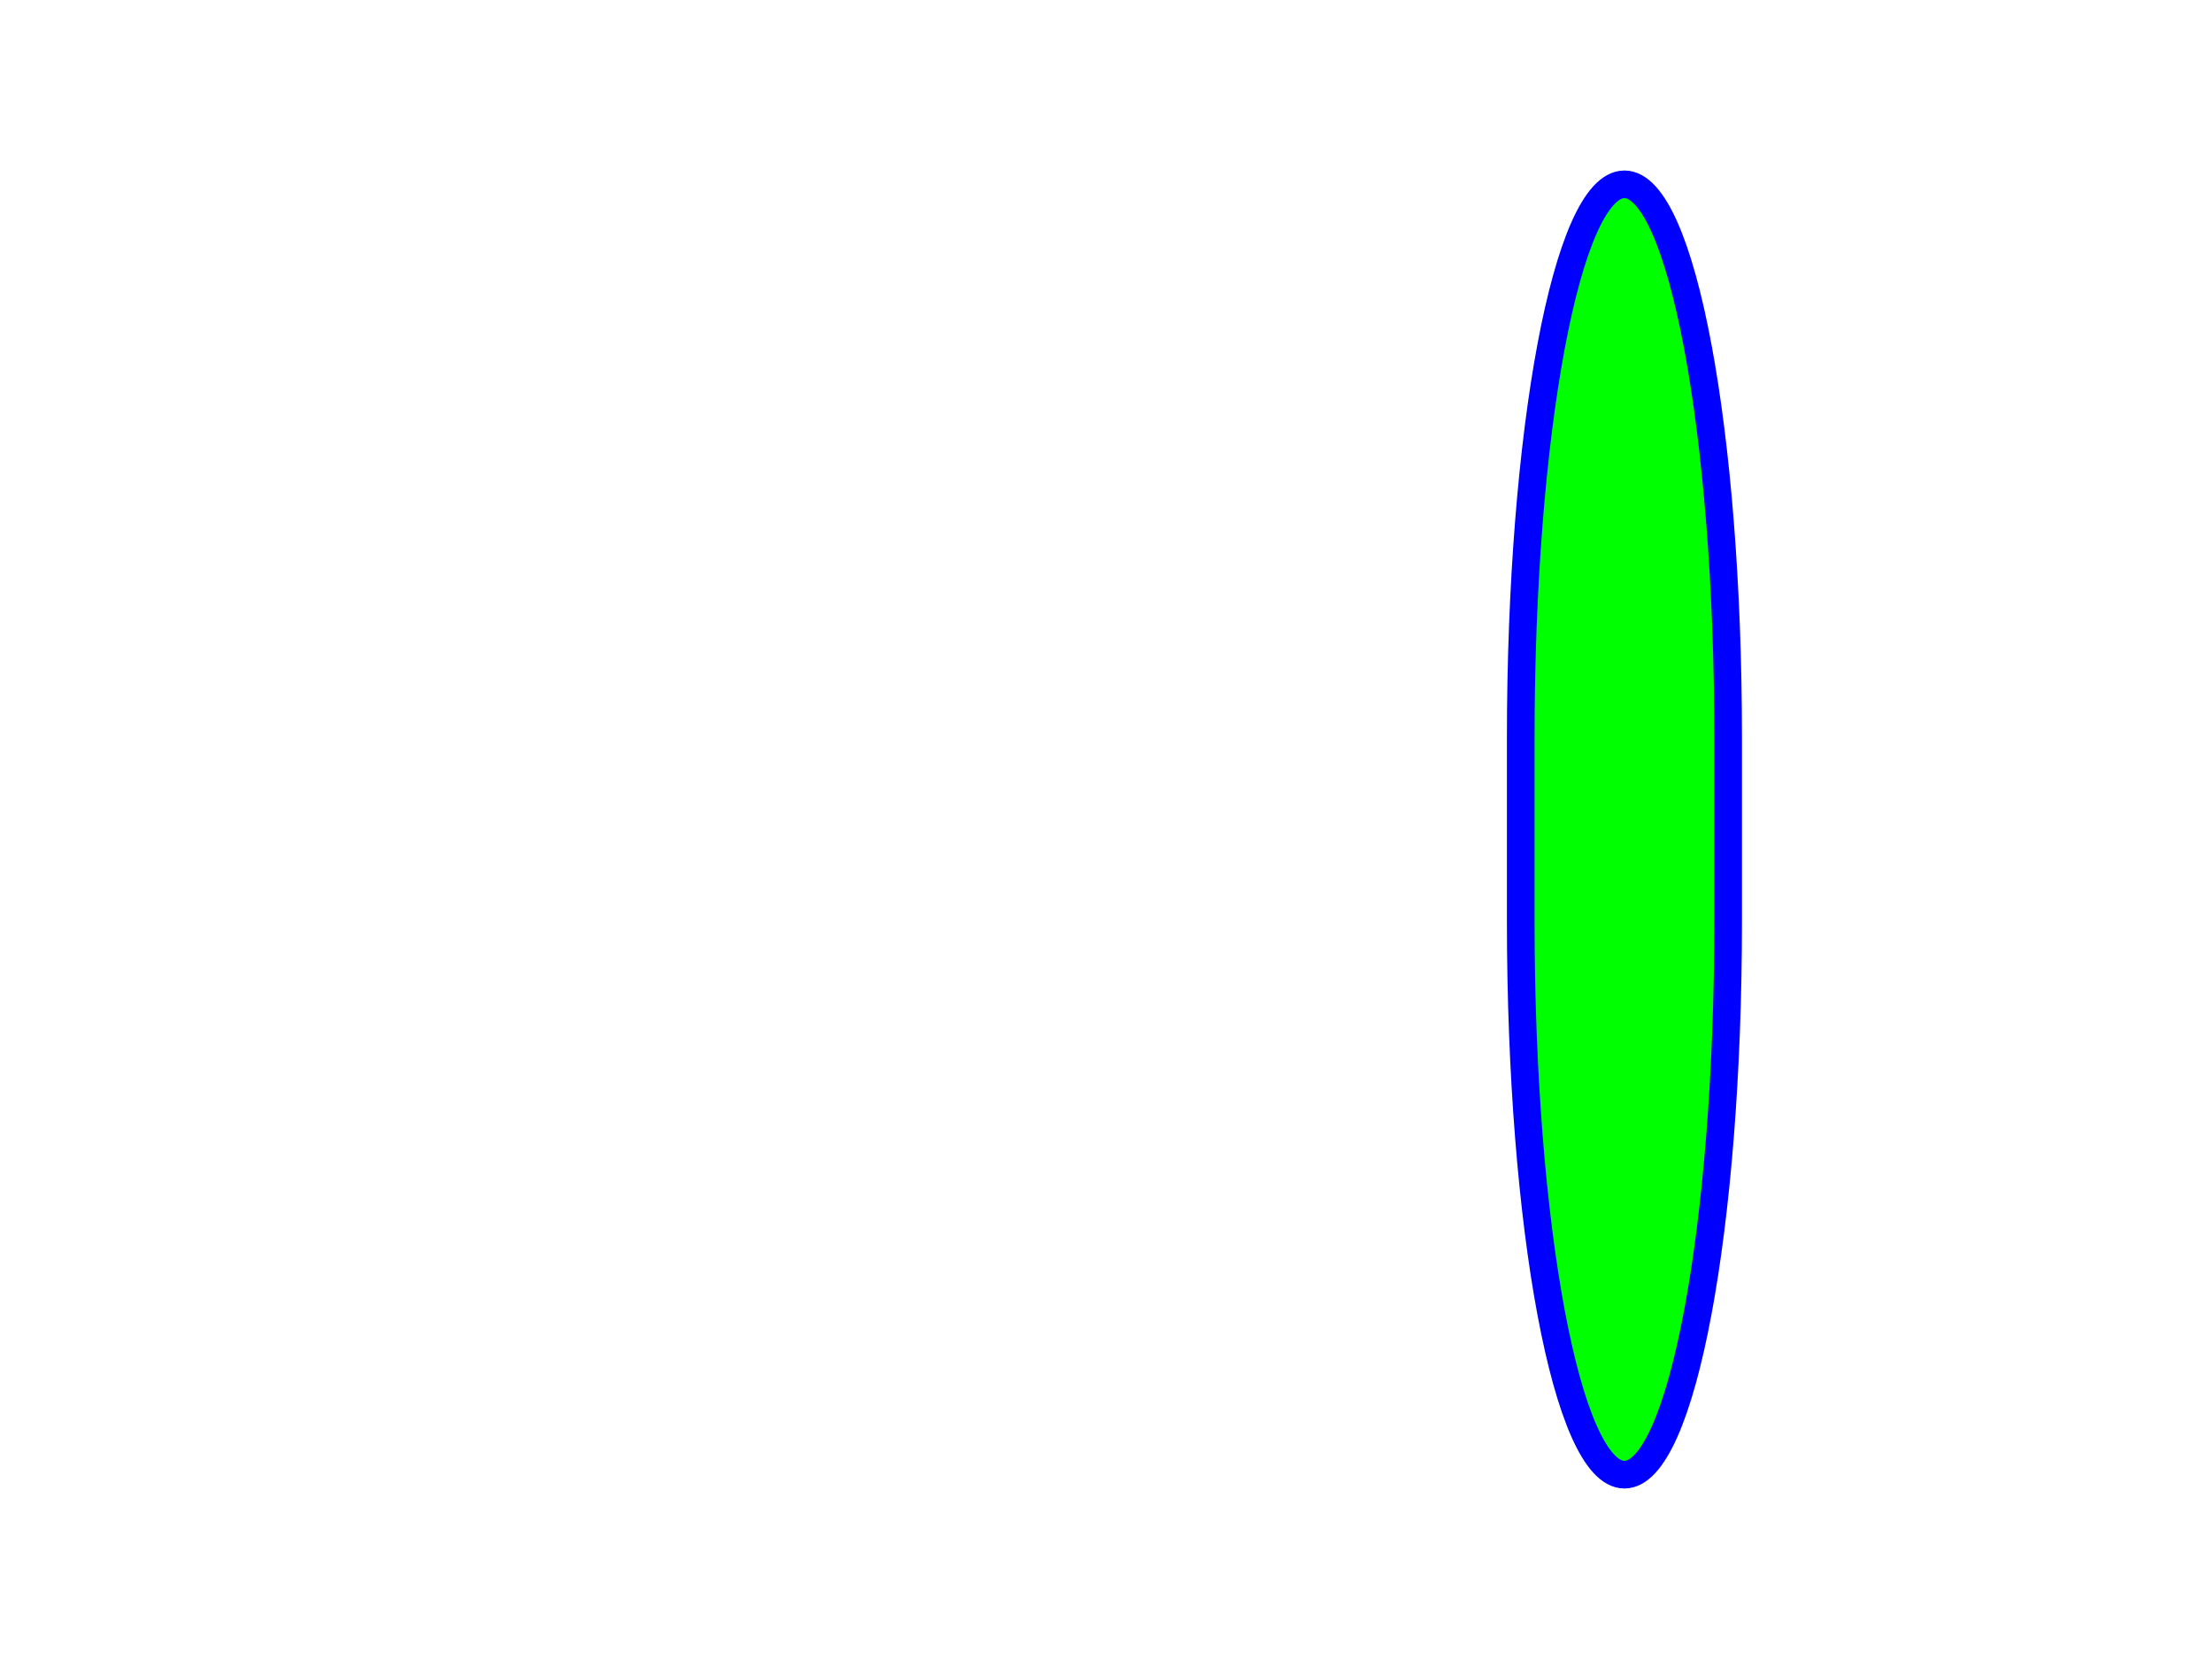
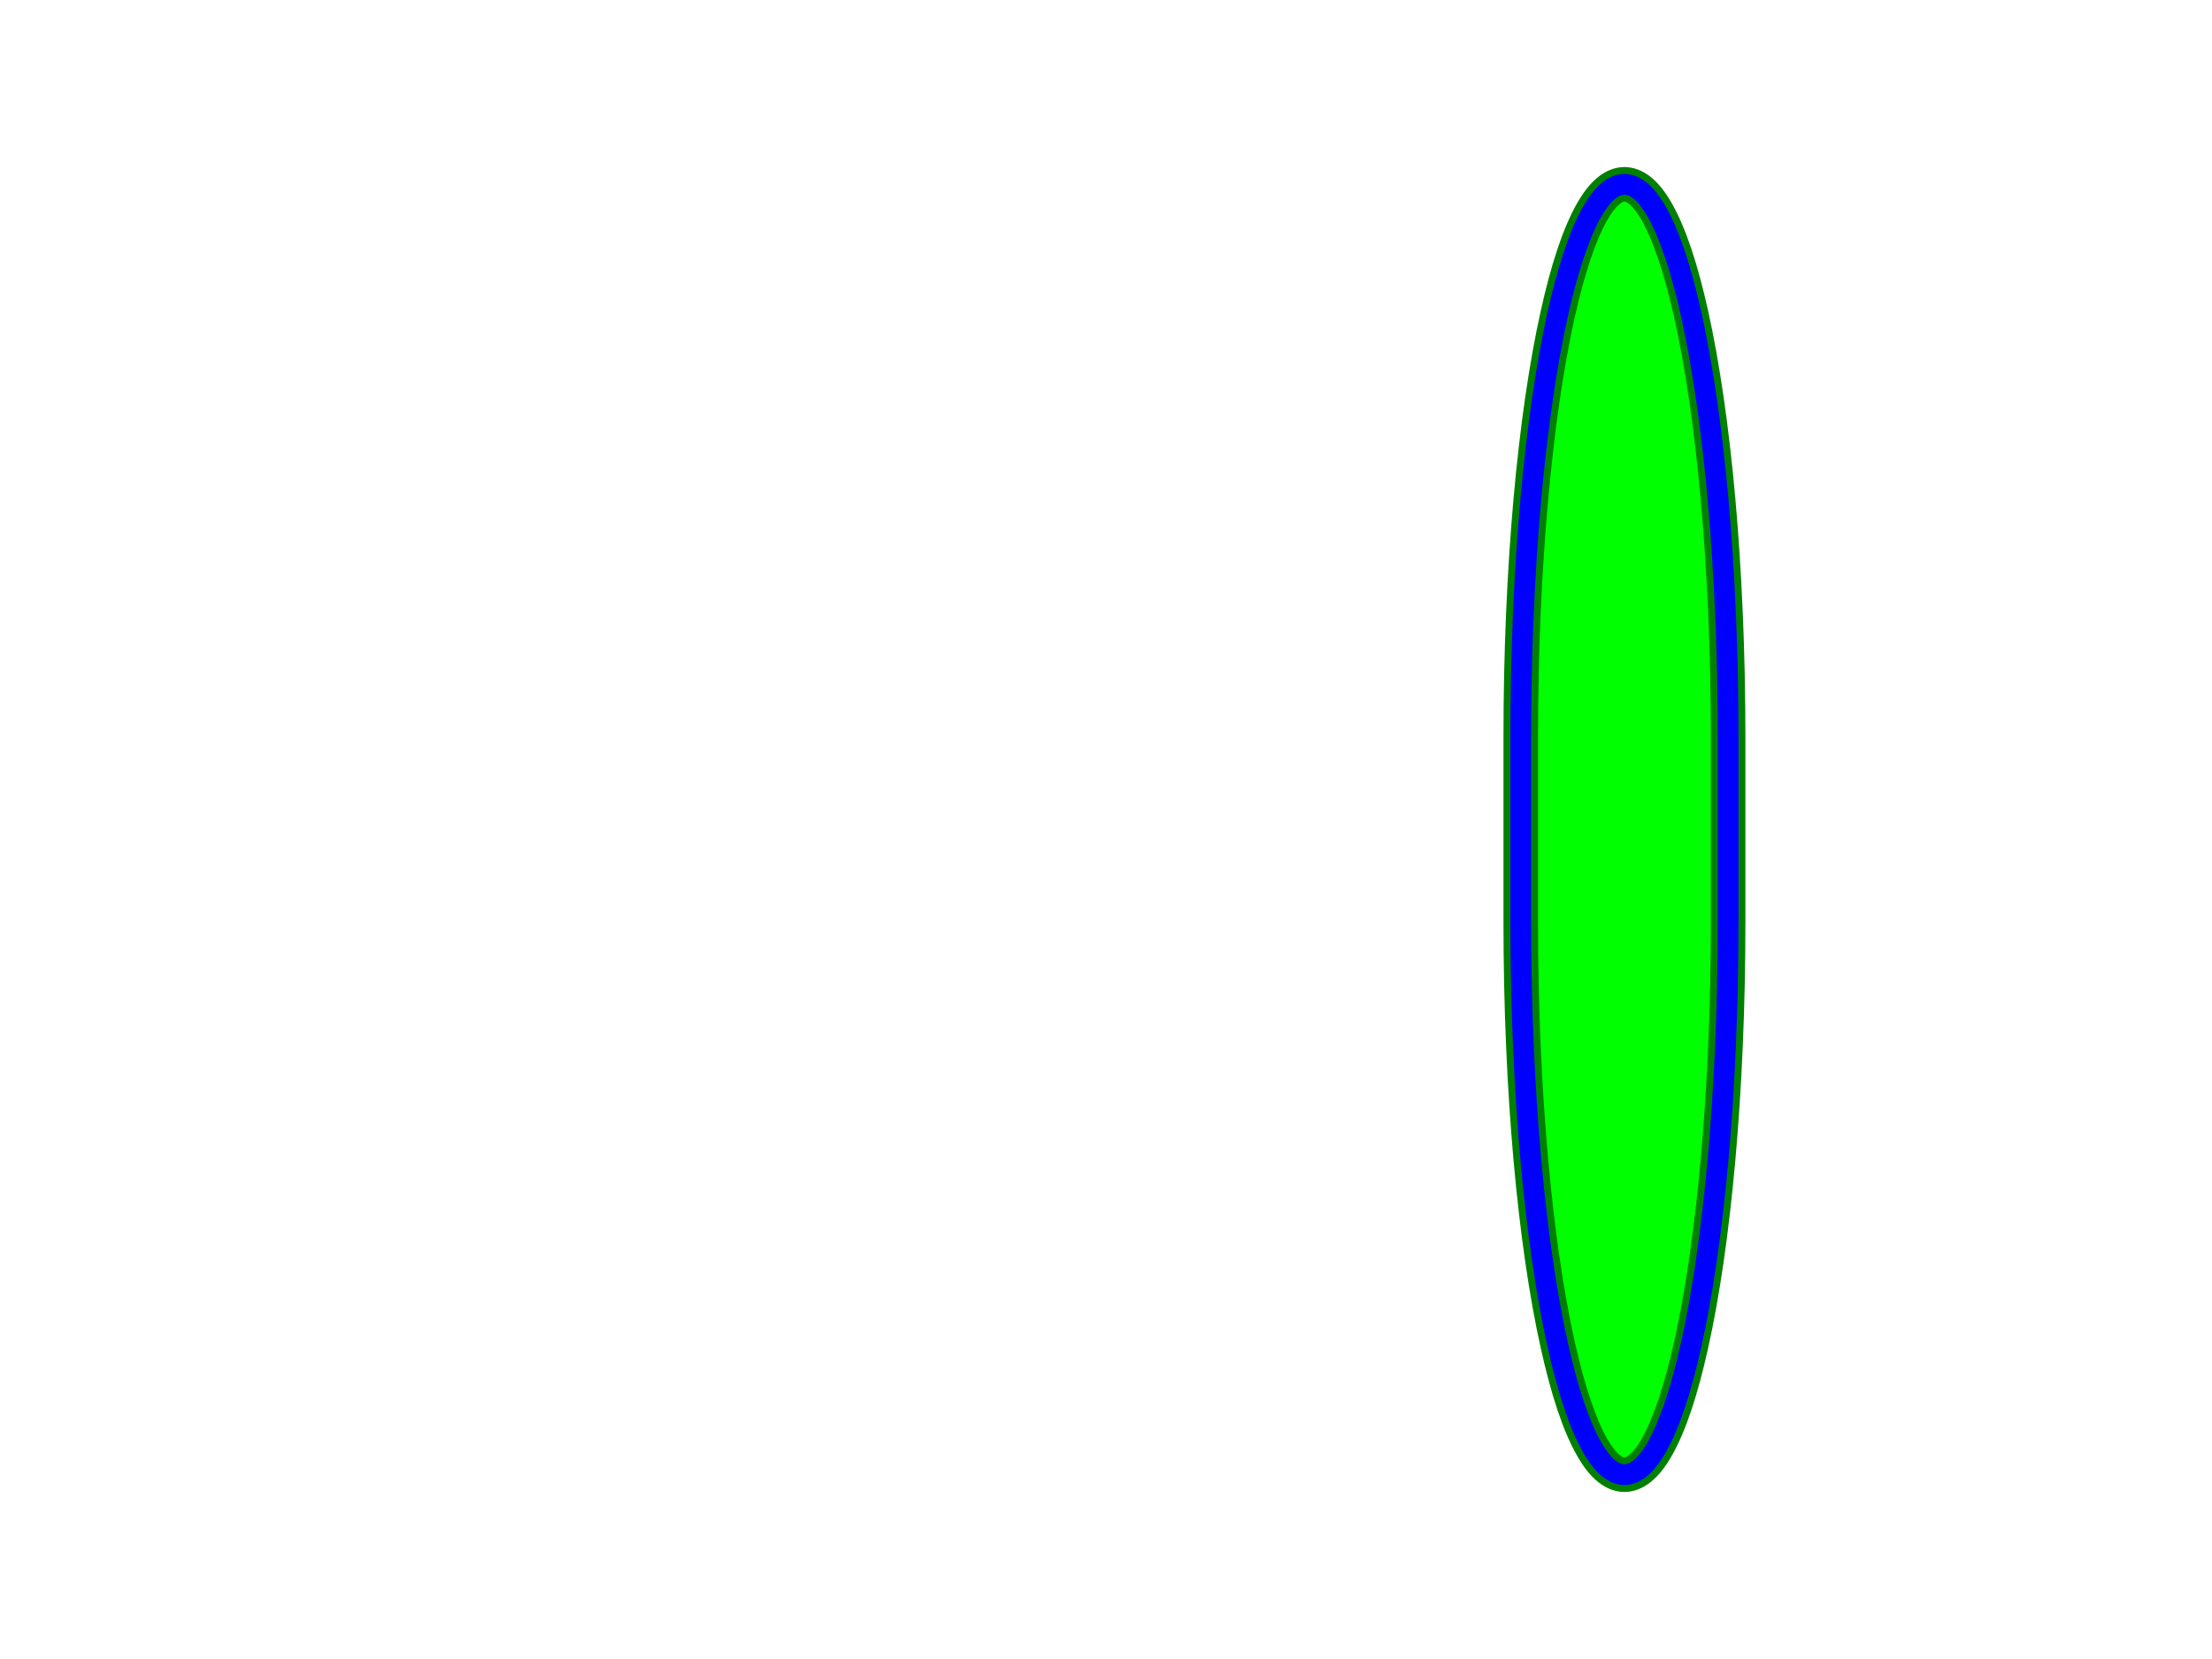
<svg xmlns="http://www.w3.org/2000/svg" xmlns:html="http://www.w3.org/1999/xhtml" viewBox="0 0 480 360">
-   <g id="testmeta">
-     <html:link rel="author" title="Skef Iterum" href="https://github.com/skef/" />
-     <html:link rel="help" href="https://www.w3.org/TR/SVG2/shapes.html#RectElement" />
-     <html:link rel="match" href="rect-005-ref.svg" />
-     <html:meta name="fuzzy" content="maxDifference=0-100;totalPixels=0-1900" />
-   </g>
-   <g id="test-body-content">
-     <rect x="330" y="40" width="45" height="280" ry="120" stroke-width="6" stroke="blue" fill="lime" />
-   </g>
+   <html:link rel="author" title="Skef Iterum" href="https://github.com/skef/" />
+   <html:link rel="help" href="https://www.w3.org/TR/SVG2/shapes.html#RectElement" />
+   <html:link rel="match" href="rect-005-ref.svg" />
+   <rect x="330" y="40" width="45" height="280" ry="120" stroke-width="6" stroke="blue" fill="lime" />
+   <path stroke="green" stroke-width="1.5" fill="none" d="M352.5 37c1.885 0 3.597 0.735 5.029 1.829c1.793 1.369 3.256 3.299 4.604 5.664c3.029 5.313 5.577 13.146 7.788 23.091c4.969 22.354 8.078 55.443 8.078 92.416v40   c0 36.973 -3.109 70.062 -8.078 92.416c-2.211 9.945 -4.759 17.777 -7.788 23.091c-1.349 2.365 -2.812 4.295 -4.604 5.664c-1.433 1.094 -3.145 1.829 -5.029 1.829s-3.597 -0.735 -5.029 -1.829   c-1.793 -1.369 -3.256 -3.299 -4.604 -5.664c-3.029 -5.313 -5.577 -13.146 -7.788 -23.091c-4.969 -22.354 -8.078 -55.443 -8.078 -92.416v-40c0 -36.973 3.109 -70.062 8.078 -92.416   c2.211 -9.945 4.759 -17.777 7.788 -23.091c1.349 -2.365 2.812 -4.295 4.604 -5.664c1.433 -1.094 3.145 -1.829 5.029 -1.829z" />
+   <path stroke="green" stroke-width="1.5" fill="none" d="M352.5 43c-0.296 0 -0.729 0.094 -1.394 0.602c-0.829 0.633 -1.916 1.913 -3.024 3.856c-2.497 4.381 -5.006 11.805 -7.146 21.433c-4.821 21.686 -7.936 54.493 -7.936 91.109   v40c0 36.616 3.114 69.424 7.936 91.109c2.141 9.628 4.649 17.052 7.146 21.433c1.108 1.943 2.195 3.224 3.024 3.856c0.665 0.508 1.098 0.602 1.394 0.602s0.729 -0.094 1.394 -0.602   c0.829 -0.633 1.916 -1.913 3.024 -3.856c2.497 -4.381 5.006 -11.805 7.146 -21.433c4.821 -21.686 7.936 -54.493 7.936 -91.109v-40c0 -36.616 -3.114 -69.424 -7.936 -91.109   c-2.141 -9.628 -4.649 -17.052 -7.146 -21.433c-1.108 -1.943 -2.195 -3.224 -3.024 -3.856c-0.665 -0.508 -1.098 -0.602 -1.394 -0.602z" />
</svg>
